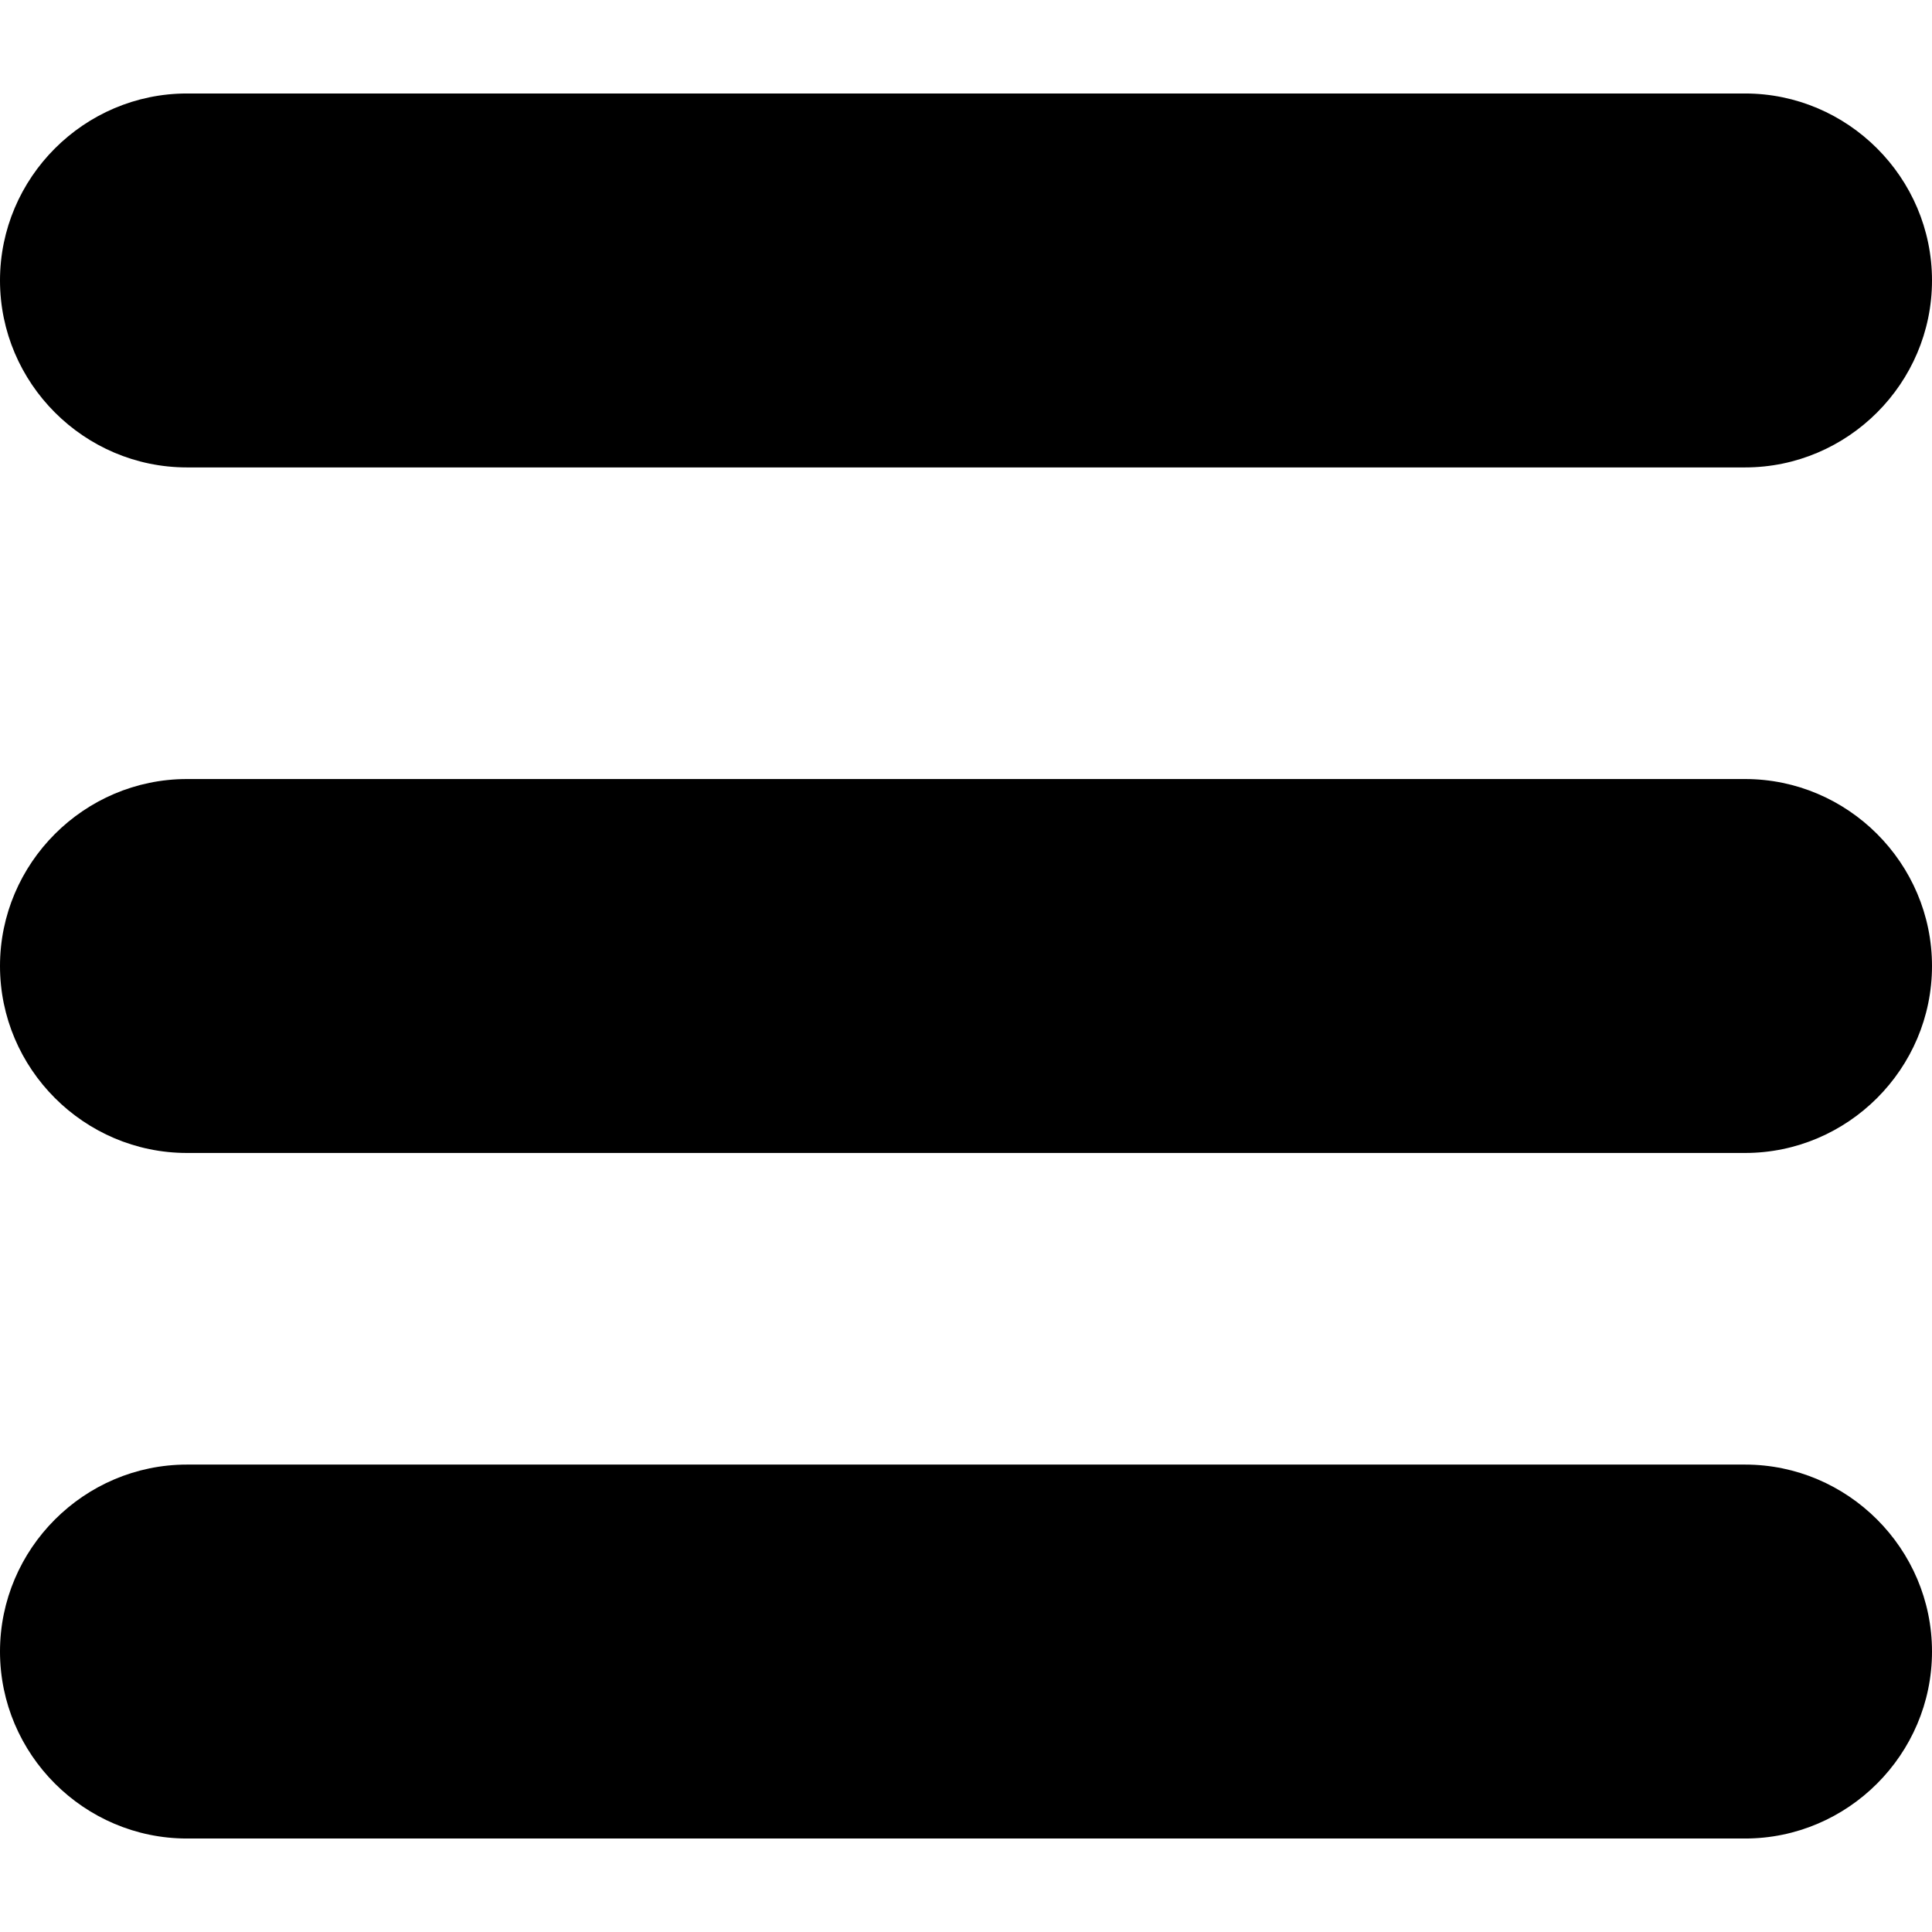
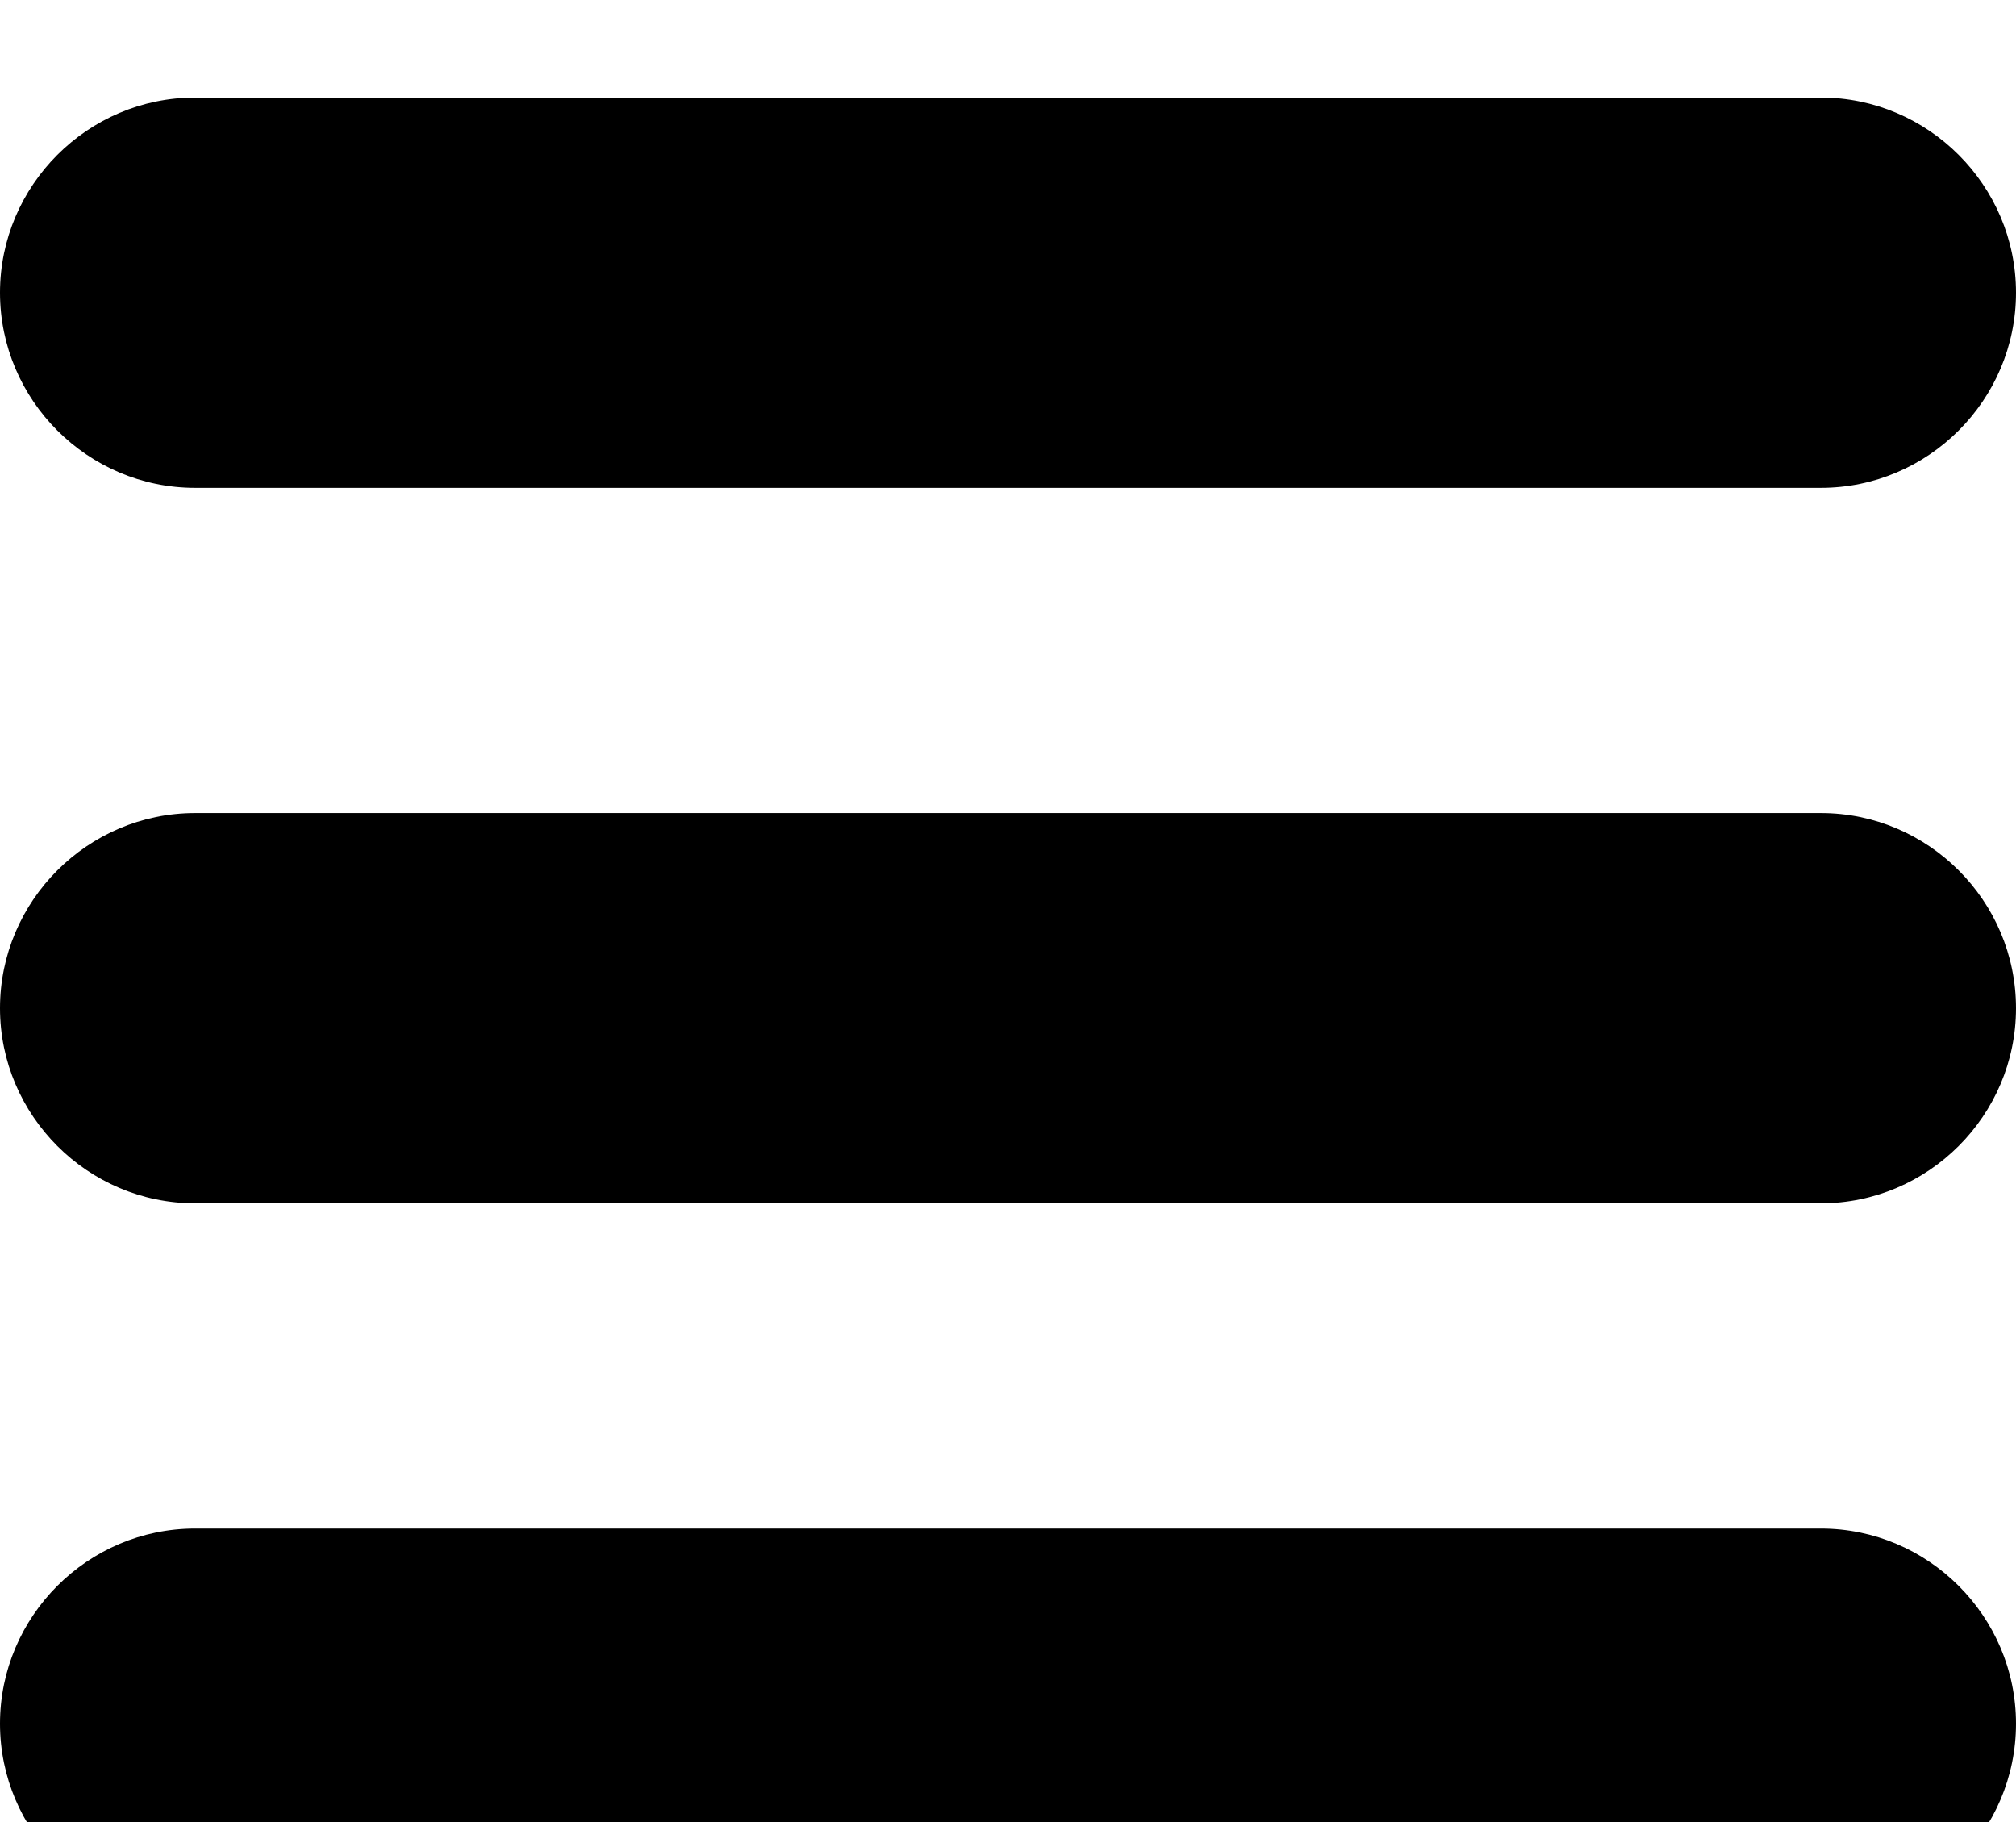
- <svg xmlns="http://www.w3.org/2000/svg" version="1.1" x="0px" y="0px" width="124px" height="124px" viewBox="0 0 124 124" style="enable-background:new 0 0 124 124;" xml:space="preserve">
-   <path d="M112,6H12C5.4,6,0,11.4,0,18s5.4,12,12,12h100c6.6,0,12-5.4,12-12S118.6,6,112,6z" />
-   <path d="M112,50H12C5.4,50,0,55.4,0,62c0,6.6,5.4,12,12,12h100c6.6,0,12-5.4,12-12C124,55.4,118.6,50,112,50z" />
-   <path d="M112,94H12c-6.6,0-12,5.4-12,12s5.4,12,12,12h100c6.6,0,12-5.4,12-12S118.6,94,112,94z" />
+ <svg viewbox="0 0 100 100">
+   <path id="svg-icon-menu" style="fill:#000" d="M 9.677,4.839 C 4.355,4.839 0,9.194 0,14.516 0,19.839 4.355,24.194 9.677,24.194 H 90.323 C 95.645,24.194 100,19.839 100,14.516 100,9.194 95.645,4.839 90.323,4.839 Z m 0,35.484 C 4.355,40.323 0,44.677 0,50 c 0,5.323 4.355,9.677 9.677,9.677 H 90.323 C 95.645,59.677 100,55.323 100,50 c 0,-5.323 -4.355,-9.677 -9.677,-9.677 z m 0,35.484 C 4.355,75.806 0,80.161 0,85.484 0,90.806 4.355,95.161 9.677,95.161 H 90.323 c 5.323,0 9.677,-4.355 9.677,-9.677 0,-5.323 -4.355,-9.677 -9.677,-9.677 z" />
</svg>
